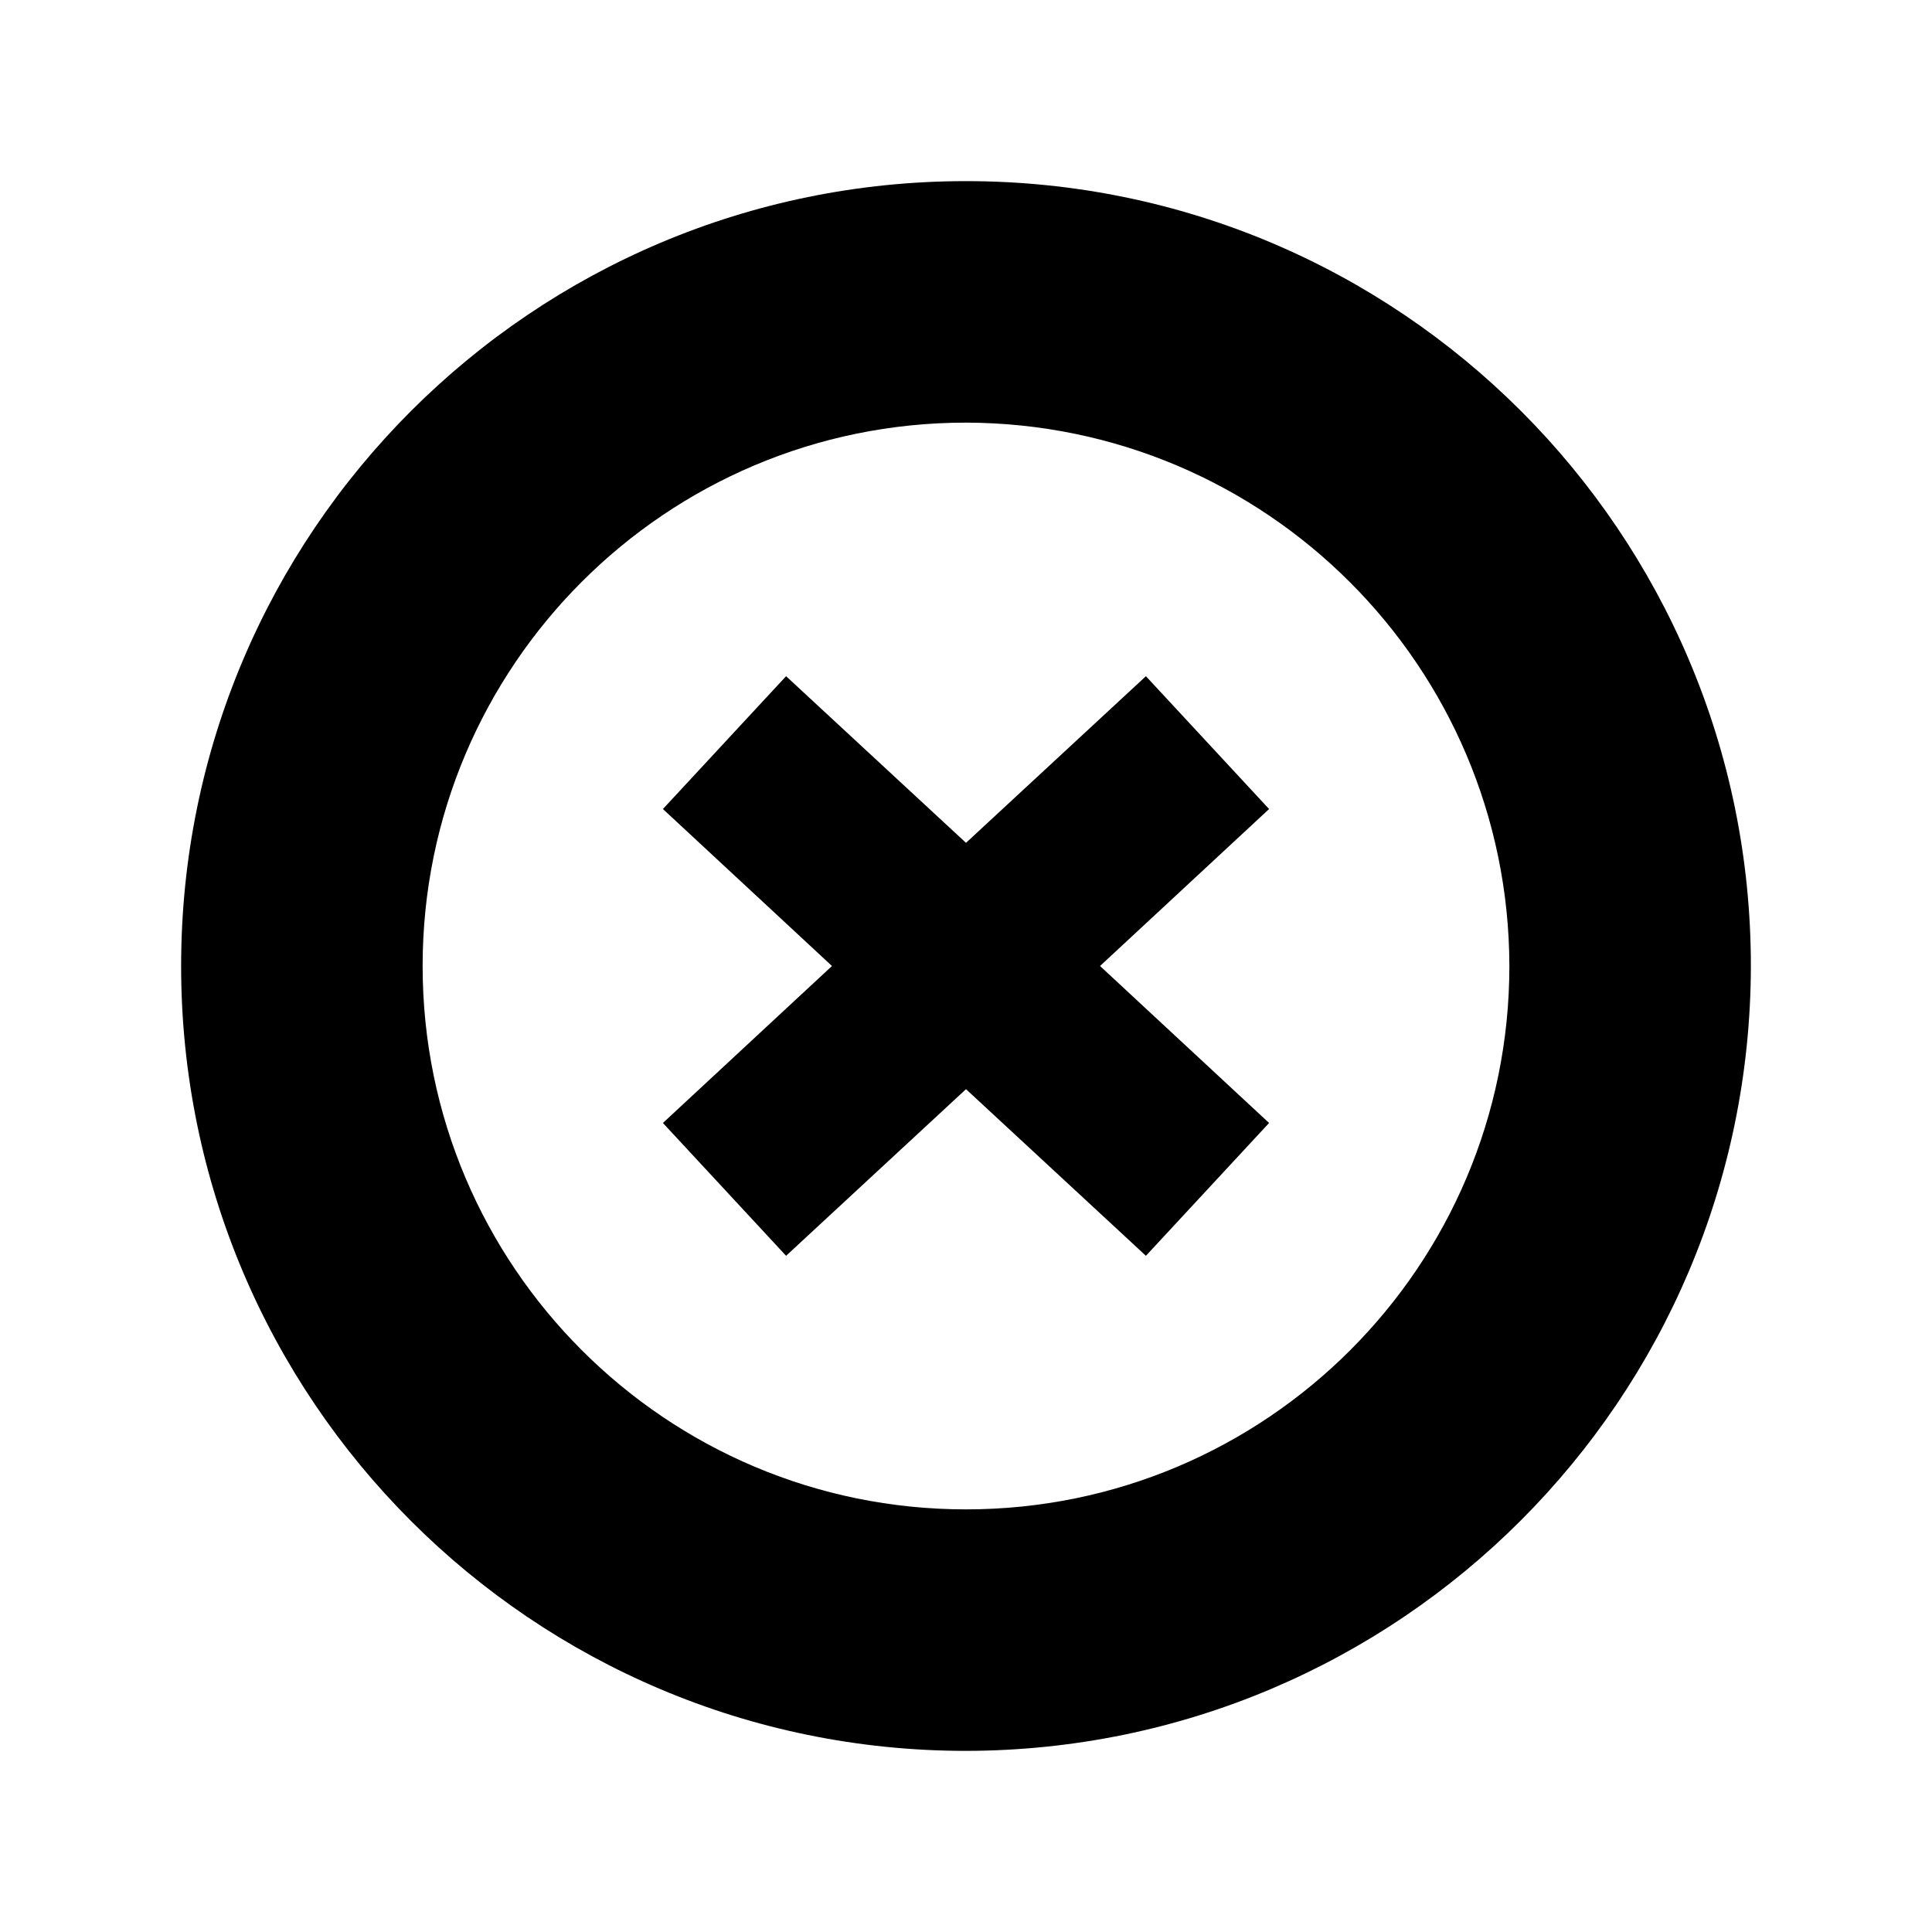
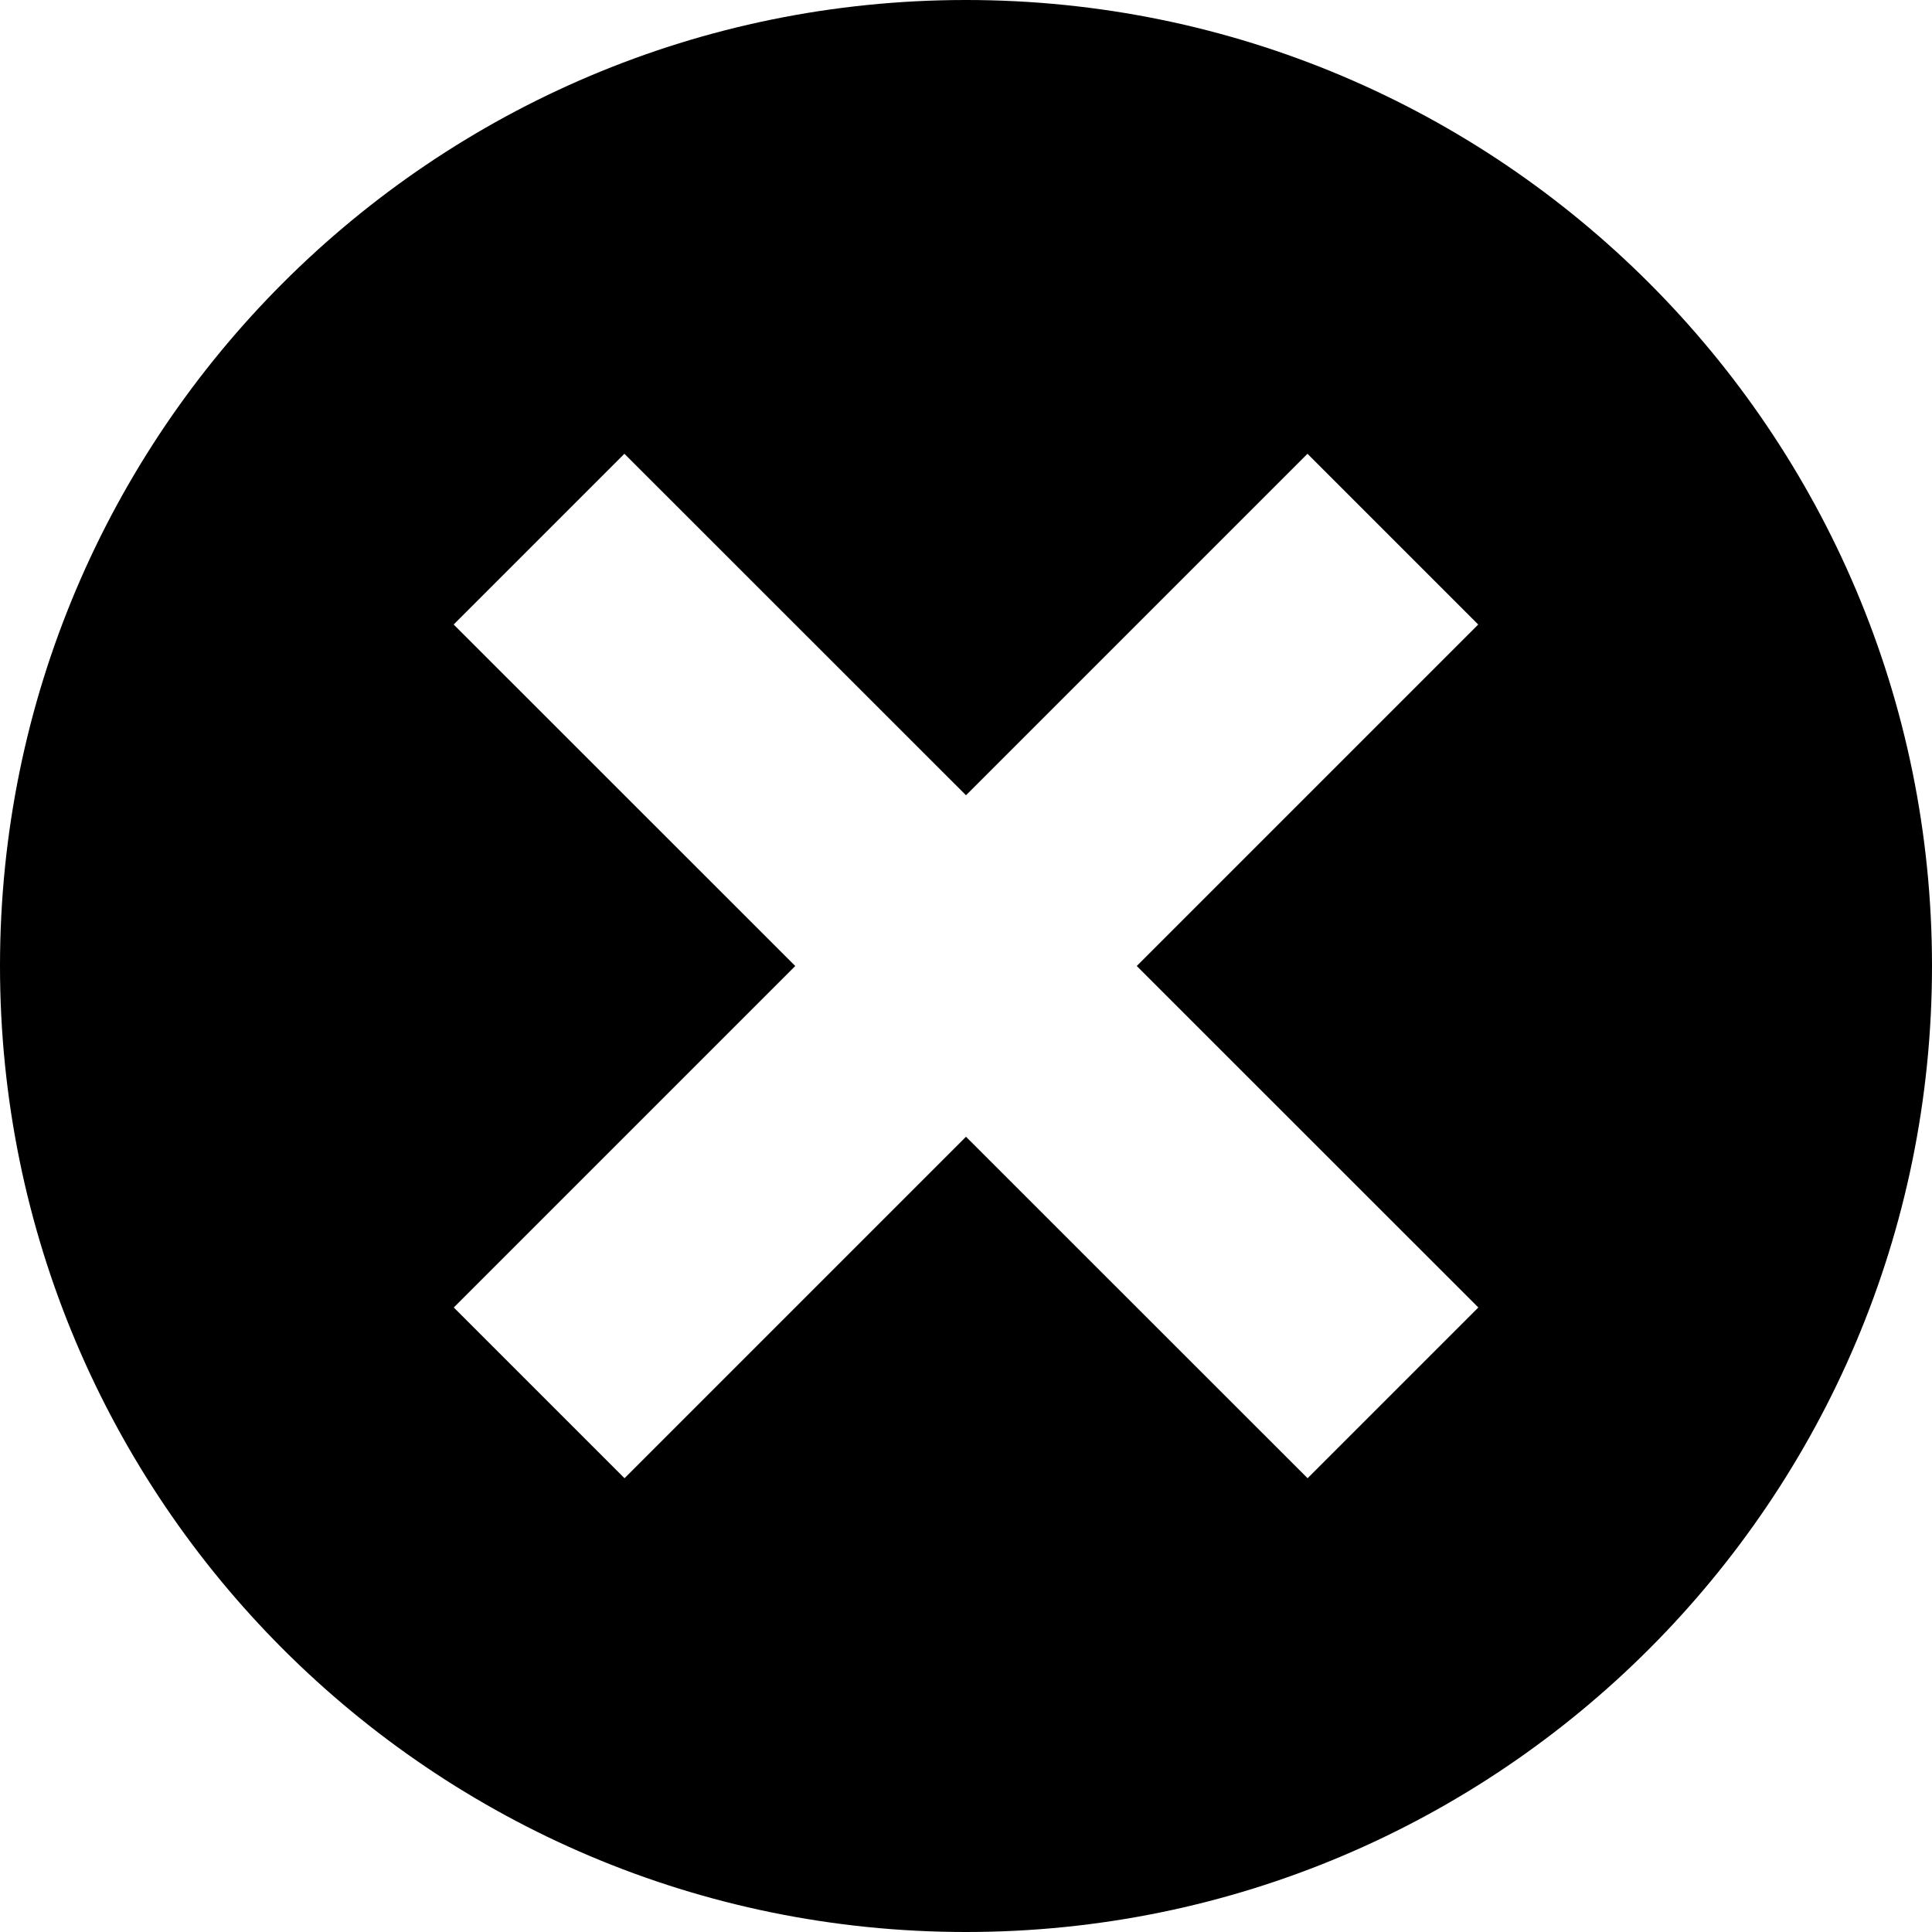
<svg xmlns="http://www.w3.org/2000/svg" viewBox="0 0 16 16">
  <rect x="0" fill="none" width="16" height="16" />
-   <path d="M8 14.5c-3.59 0-6.5-2.91-6.5-6.5S4.41 1.5 8 1.5s6.5 2.91 6.5 6.5C14.494 11.588 11.588 14.494 8 14.5zM8 3.5C5.515 3.5 3.5 5.515 3.5 8s2.015 4.5 4.5 4.5 4.5-2.015 4.5-4.5C12.495 5.517 10.483 3.506 8 3.5zM10.51 6.7L9.49 5.6 8 6.98 6.51 5.6 5.49 6.7 6.89 8l-1.4 1.3 1.02 1.1L8 9.02l1.49 1.38 1.02-1.1L9.11 8 10.51 6.7z" />
+   <path d="M8 0C3.582 0 0 3.582 0 8s3.582 8 8 8 8-3.582 8-8S12.418 0 8 0zM12.243 10.828l-1.414 1.414L8 9.414l-2.828 2.828 -1.414-1.414L6.586 8 3.757 5.172l1.414-1.414L8 6.586l2.828-2.828 1.414 1.414L9.414 8 12.243 10.828z" />
</svg>
